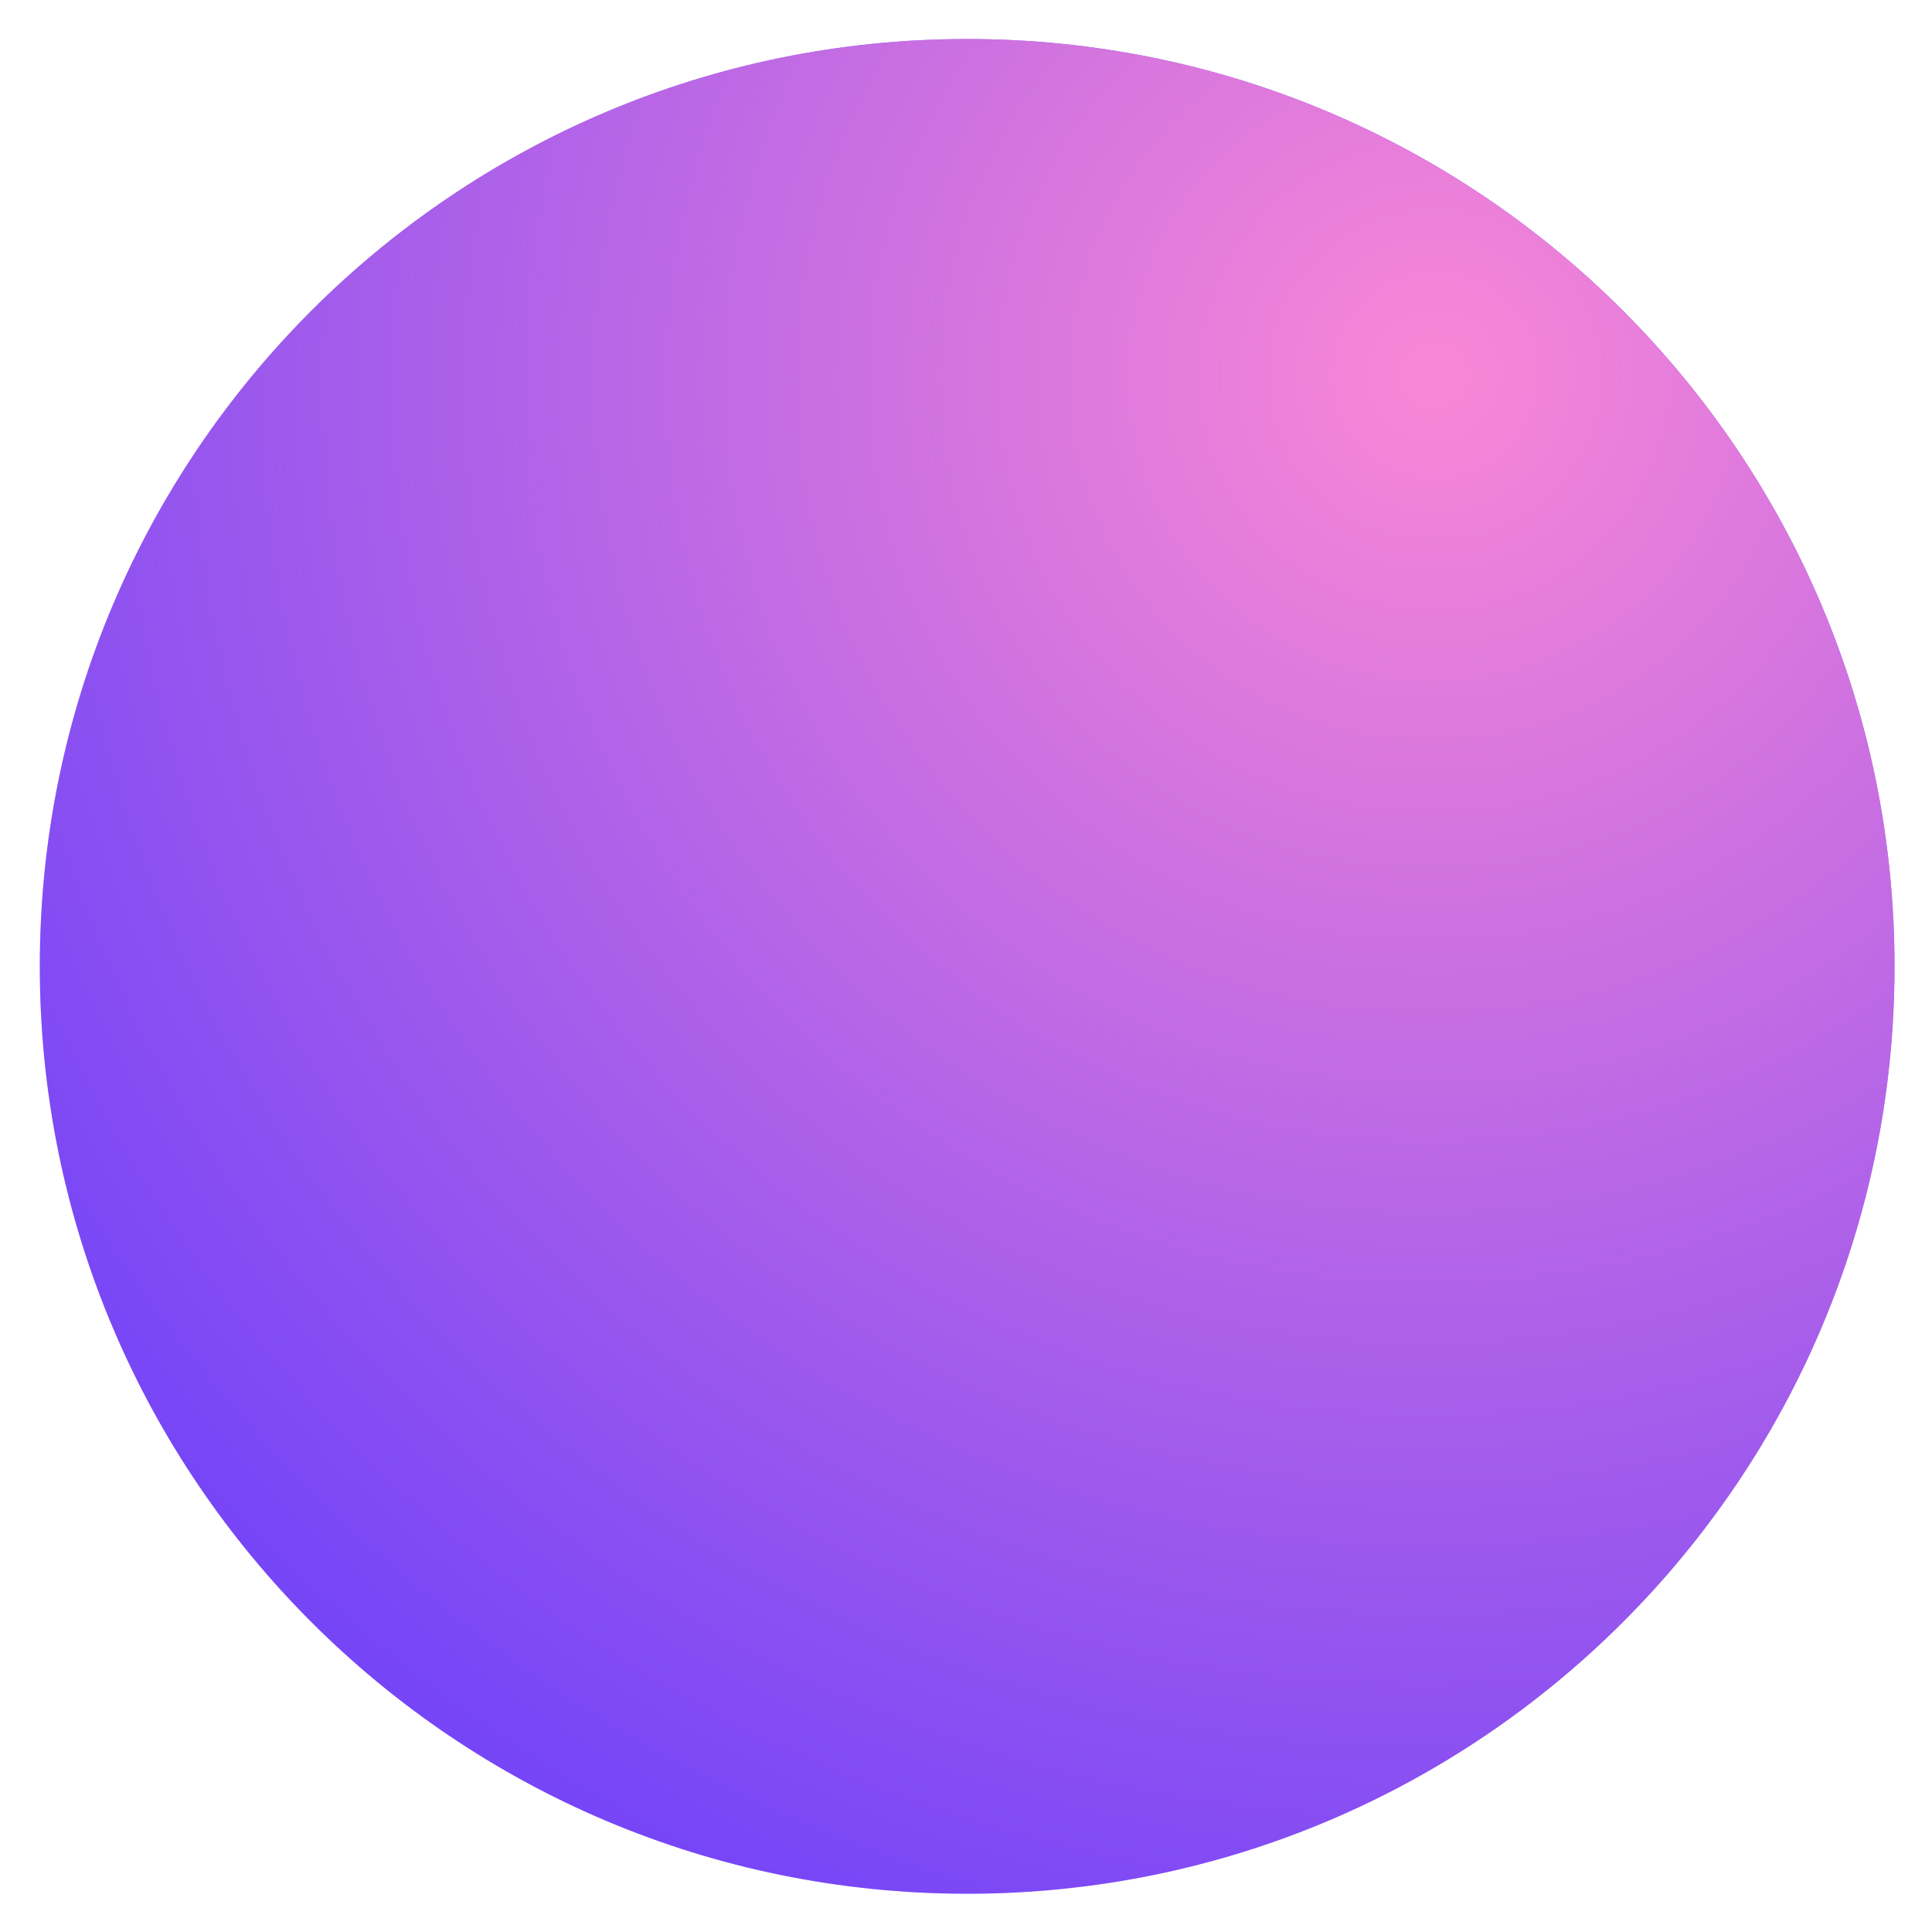
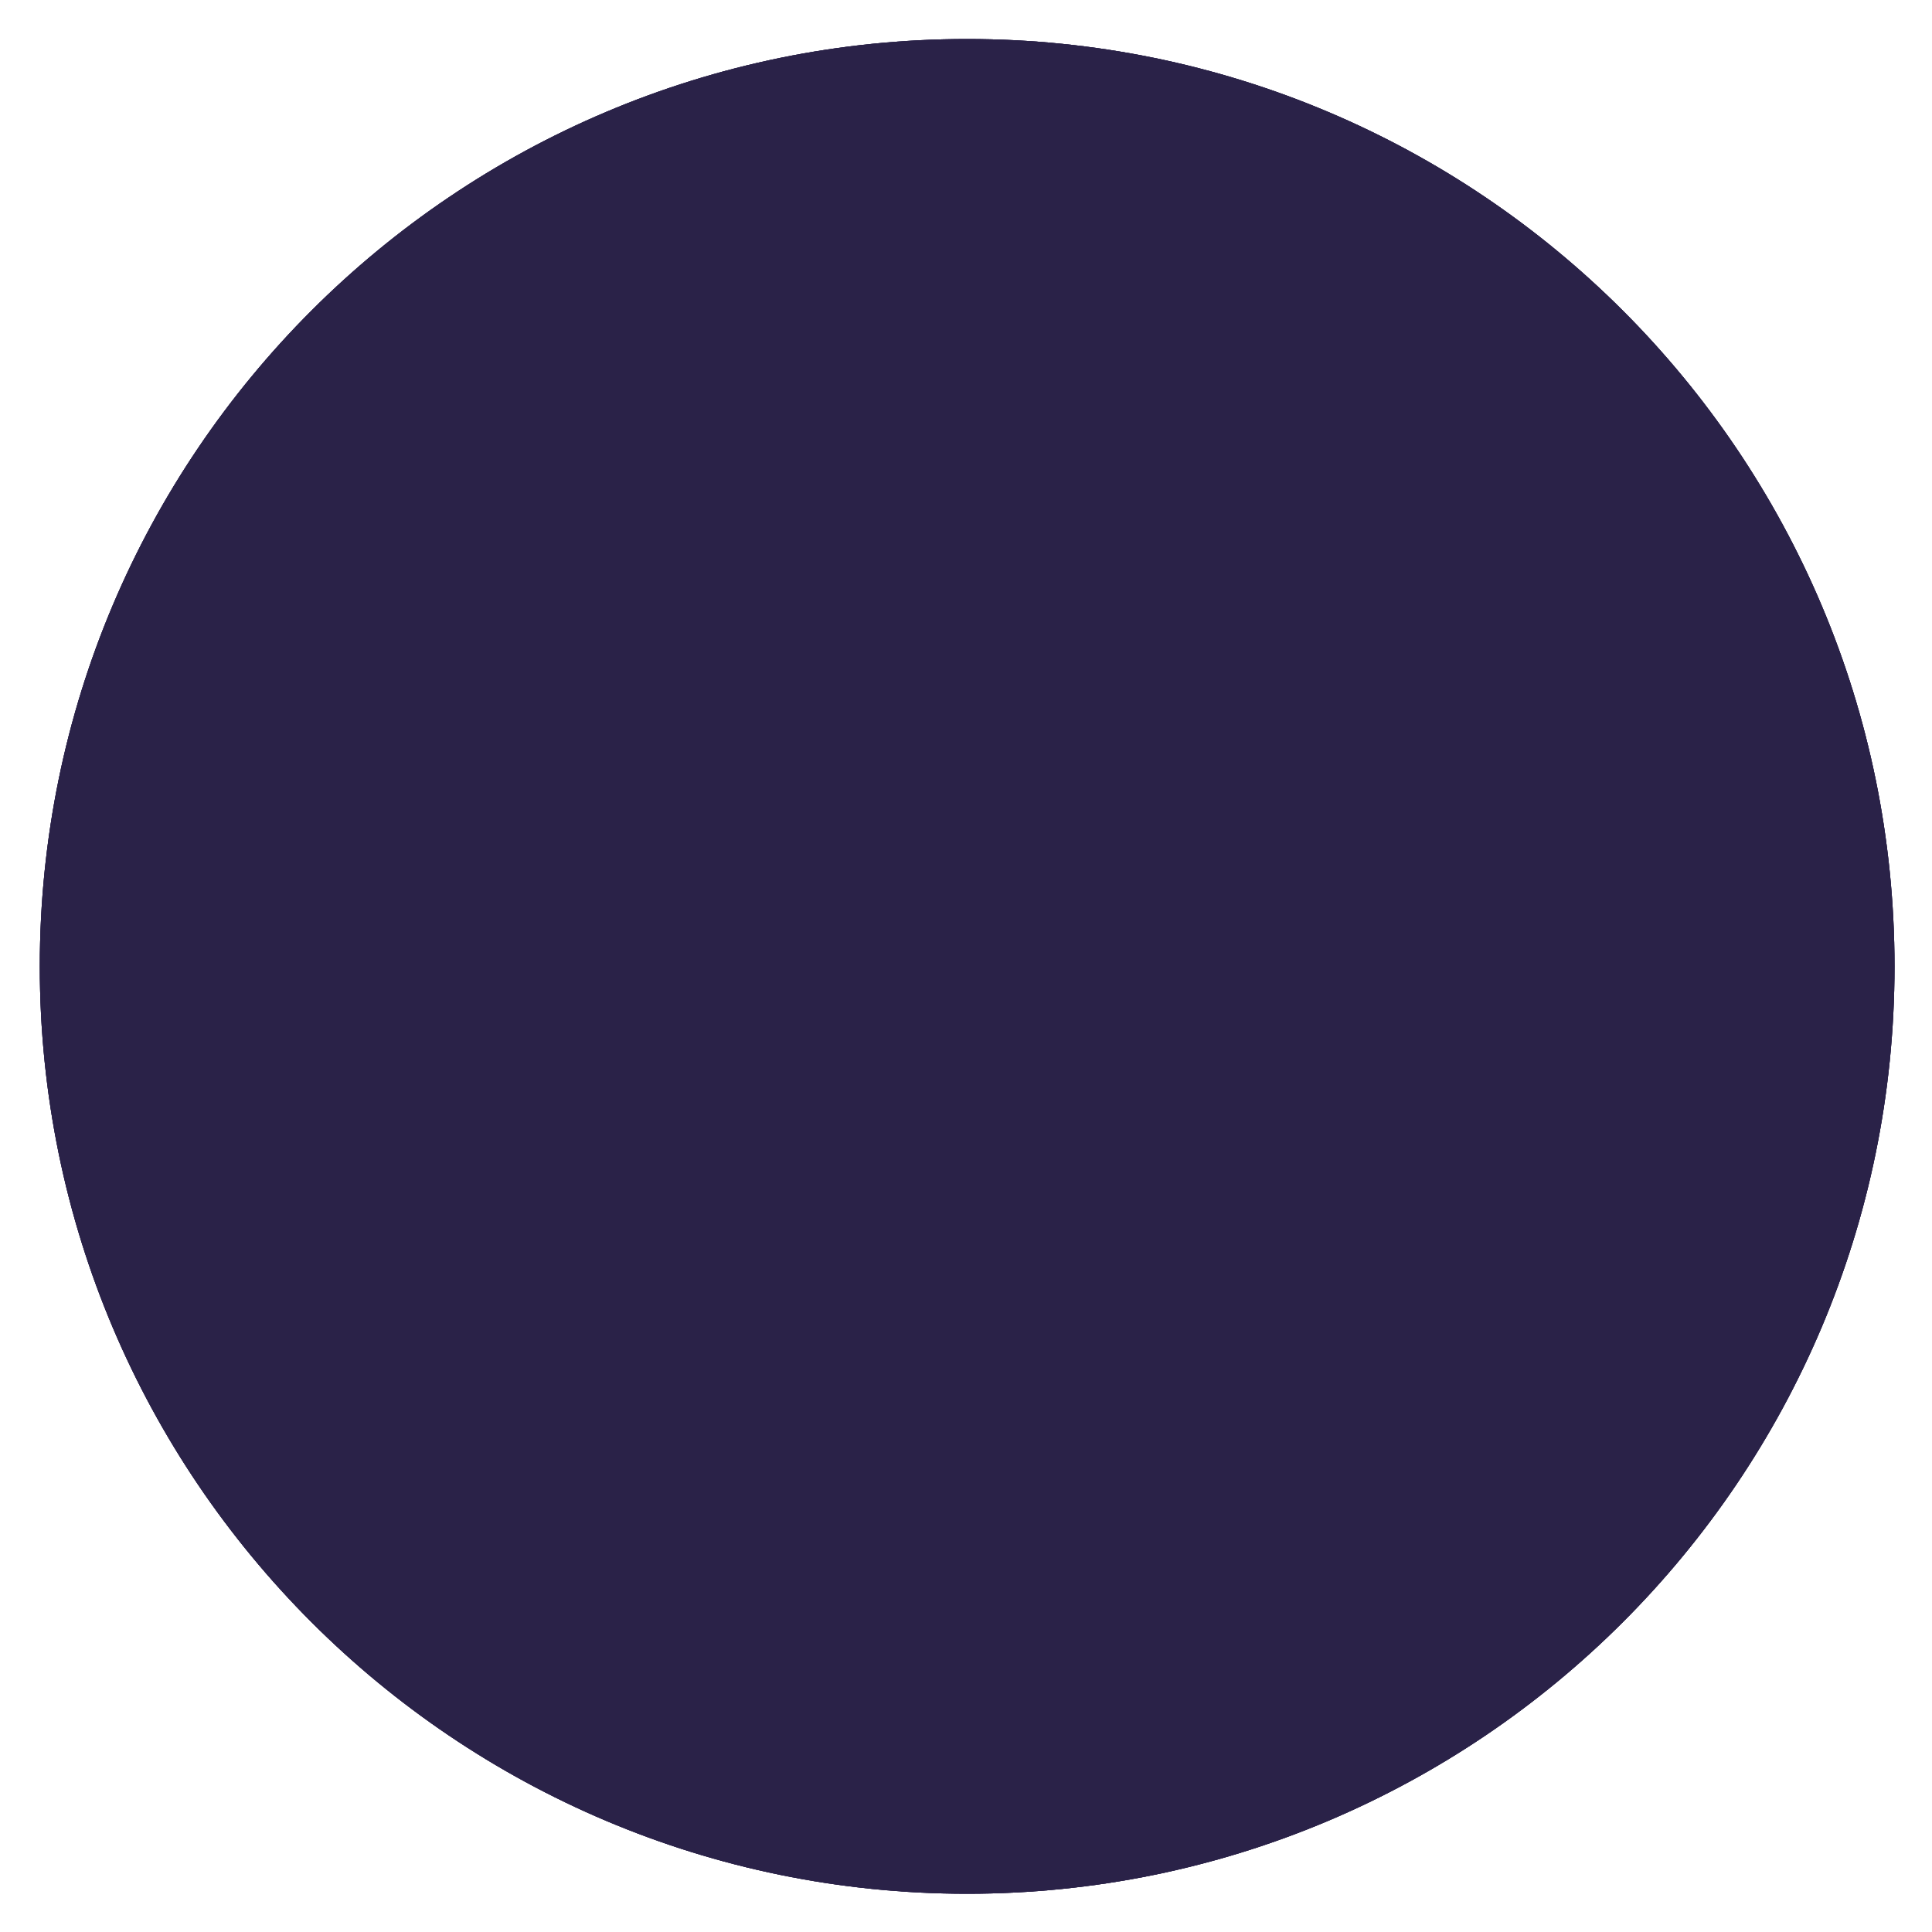
<svg xmlns="http://www.w3.org/2000/svg" xmlns:xlink="http://www.w3.org/1999/xlink" version="1.1" id="Layer_1" x="0px" y="0px" width="500px" height="500px" viewBox="0 0 500 500" style="enable-background:new 0 0 500 500;" xml:space="preserve">
  <style type="text/css">
- 	.st0{fill:#603AFC;}
- 	.st1{clip-path:url(#SVGID_2_);fill:url(#SVGID_3_);}
+ 	.st0{fill:#2A2248;}
+ 	.st1{clip-path:url(#SVGID_2_);fill:#2A2248;}
</style>
  <g>
    <circle class="st0" cx="250.3" cy="250.1" r="240" />
    <g>
-       <defs>
-         <circle id="SVGID_1_" cx="250.3" cy="250.1" r="240" />
-       </defs>
-       <clipPath id="SVGID_2_">
-         <use xlink:href="#SVGID_1_" style="overflow:visible;" />
-       </clipPath>
-       <radialGradient id="SVGID_3_" cx="457.155" cy="93.321" r="422.533" gradientTransform="matrix(1.024 -0.6146 0.6097 1.0159 -153.6285 283.2106)" gradientUnits="userSpaceOnUse">
-         <stop offset="0" style="stop-color:#F987D6" />
-         <stop offset="1" style="stop-color:#F987D6;stop-opacity:0" />
-       </radialGradient>
-       <path class="st1" d="M804-162.6c142.3,237.1,63.9,545.5-175,688.9S81,593.8-61.3,356.7s-63.9-545.5,175-688.9    S661.7-399.7,804-162.6z" />
+       <g>
+         <defs>
+           <circle id="SVGID_1_" cx="250.3" cy="250.1" r="240" />
+         </defs>
+         <use xlink:href="#SVGID_1_" style="overflow:visible;fill:#2A2248;" />
+         <clipPath id="SVGID_2_">
+           <use xlink:href="#SVGID_1_" style="overflow:visible;" />
+         </clipPath>
+         <path class="st1" d="M804-162.6c142.3,237.1,63.9,545.5-175,688.9S81,593.8-61.3,356.7s-63.9-545.5,175-688.9     S661.7-399.7,804-162.6z" />
+       </g>
    </g>
  </g>
</svg>
